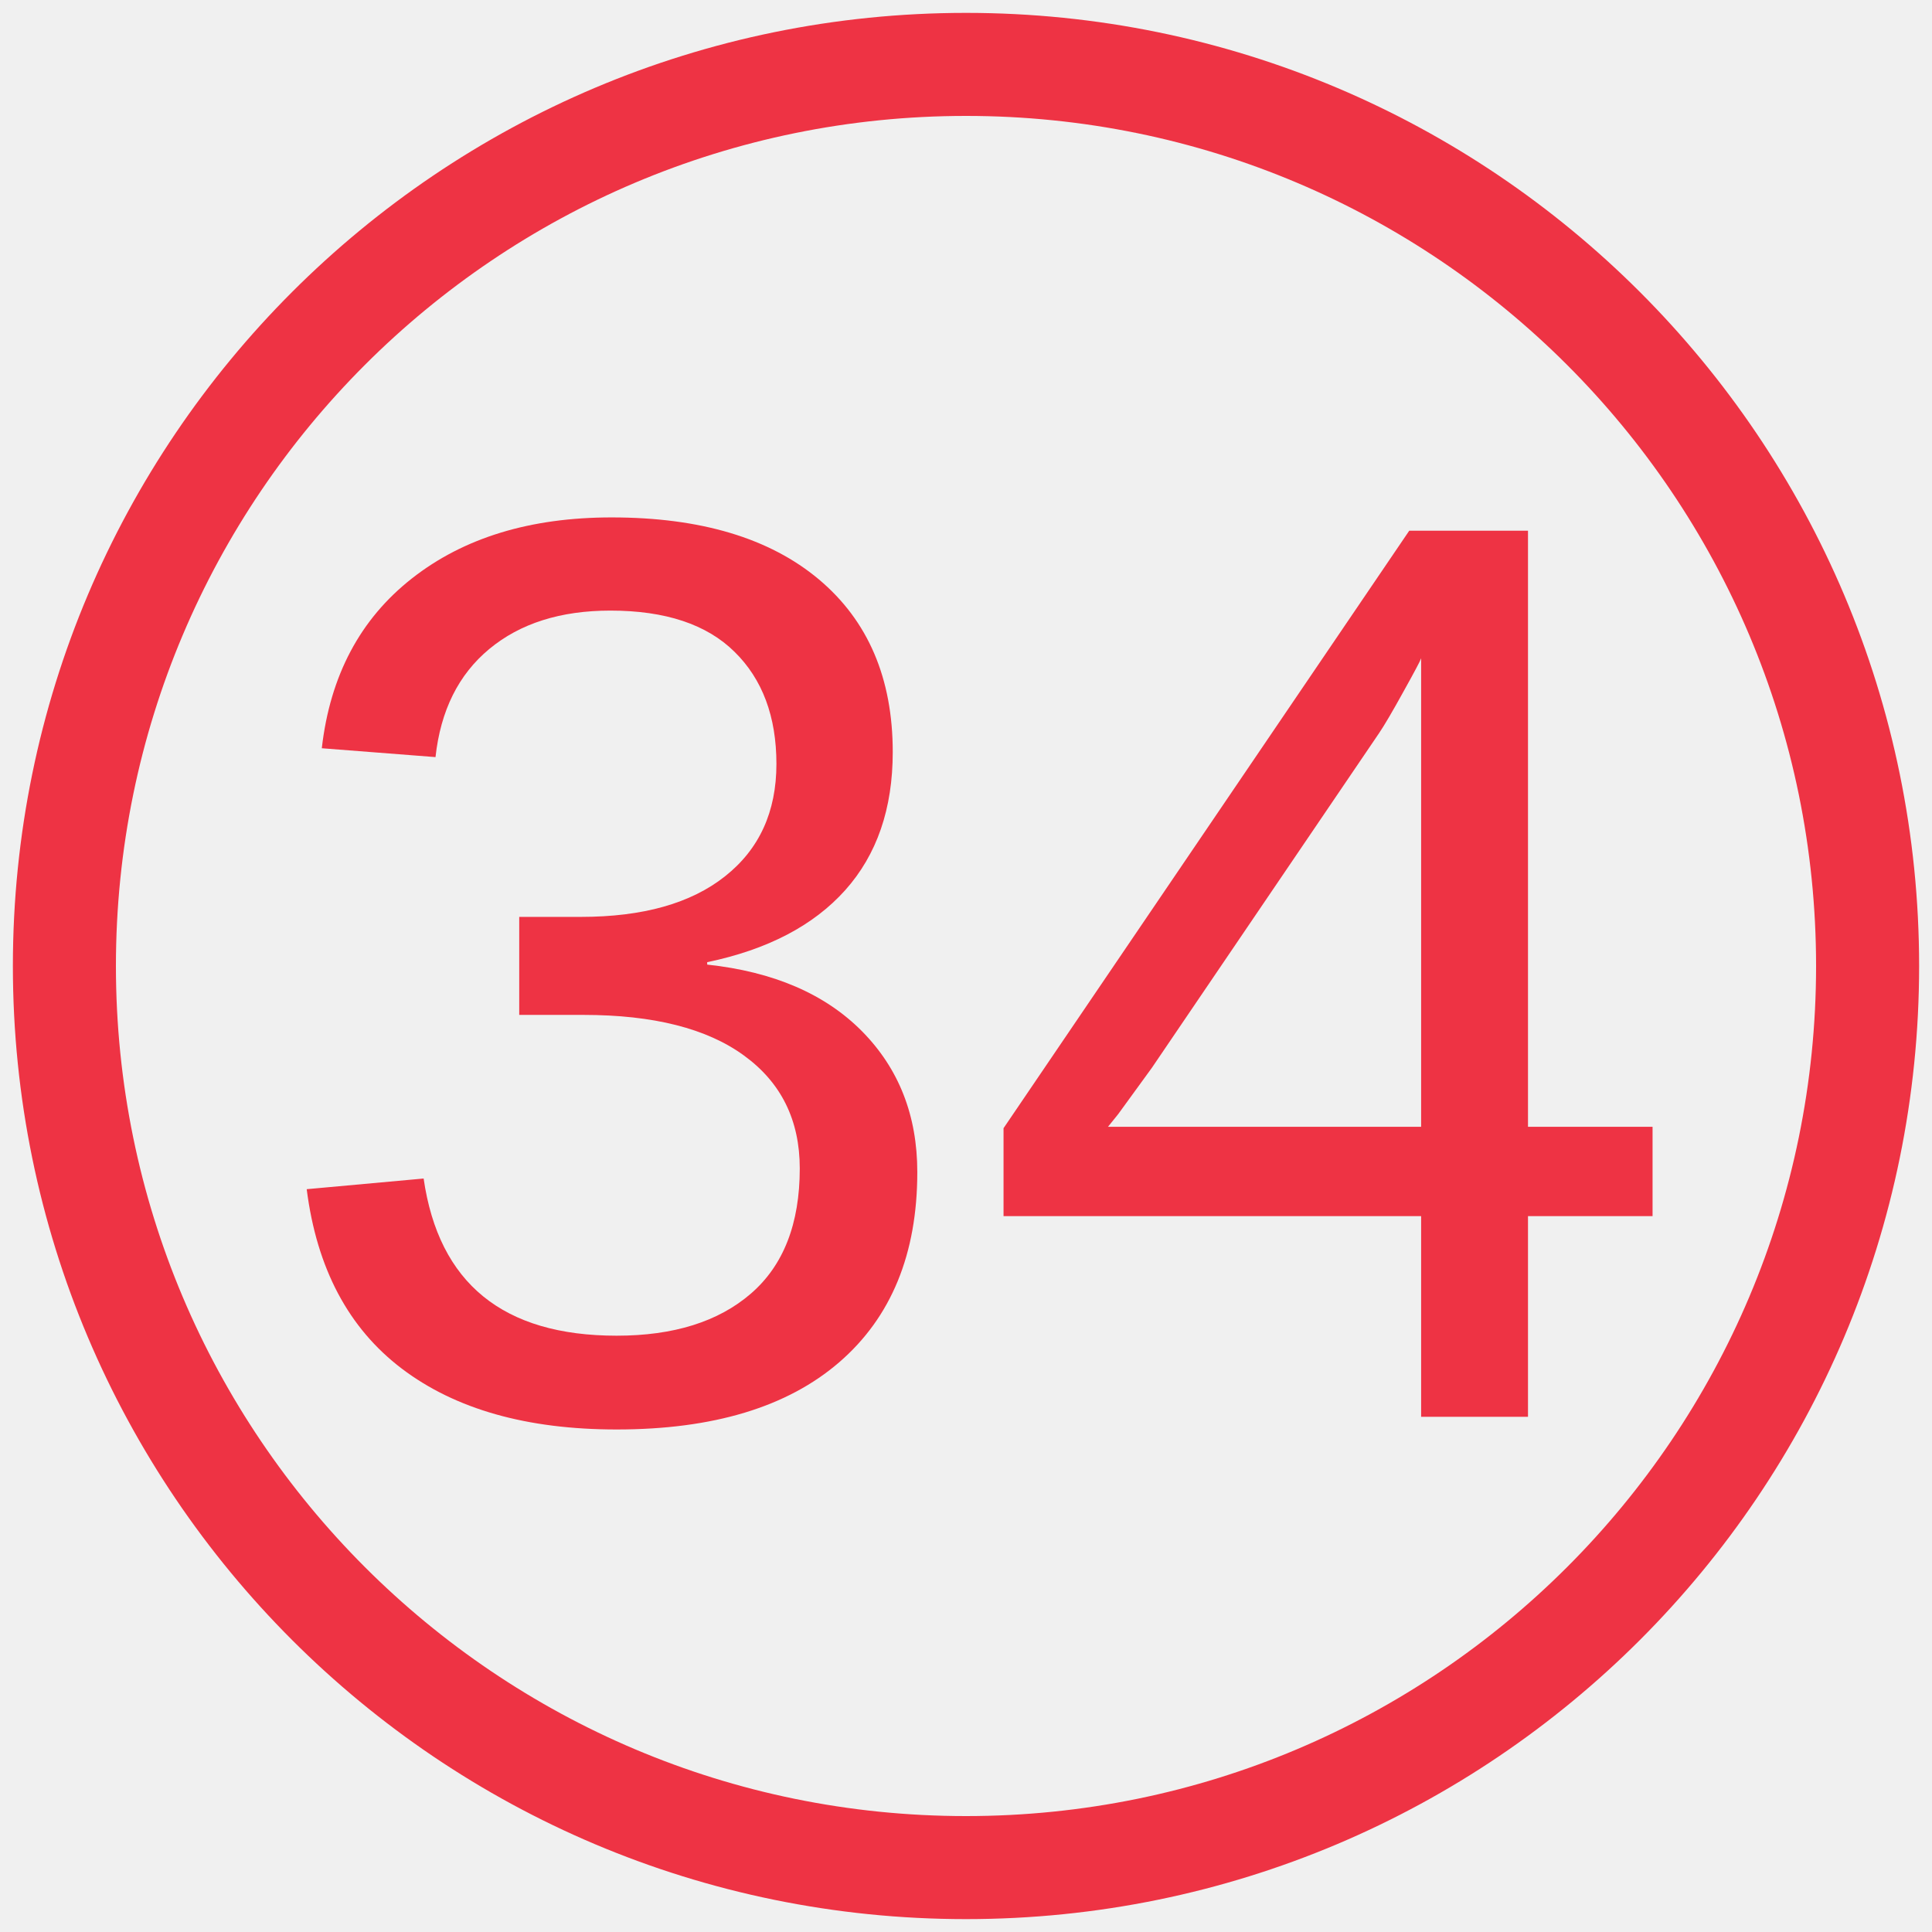
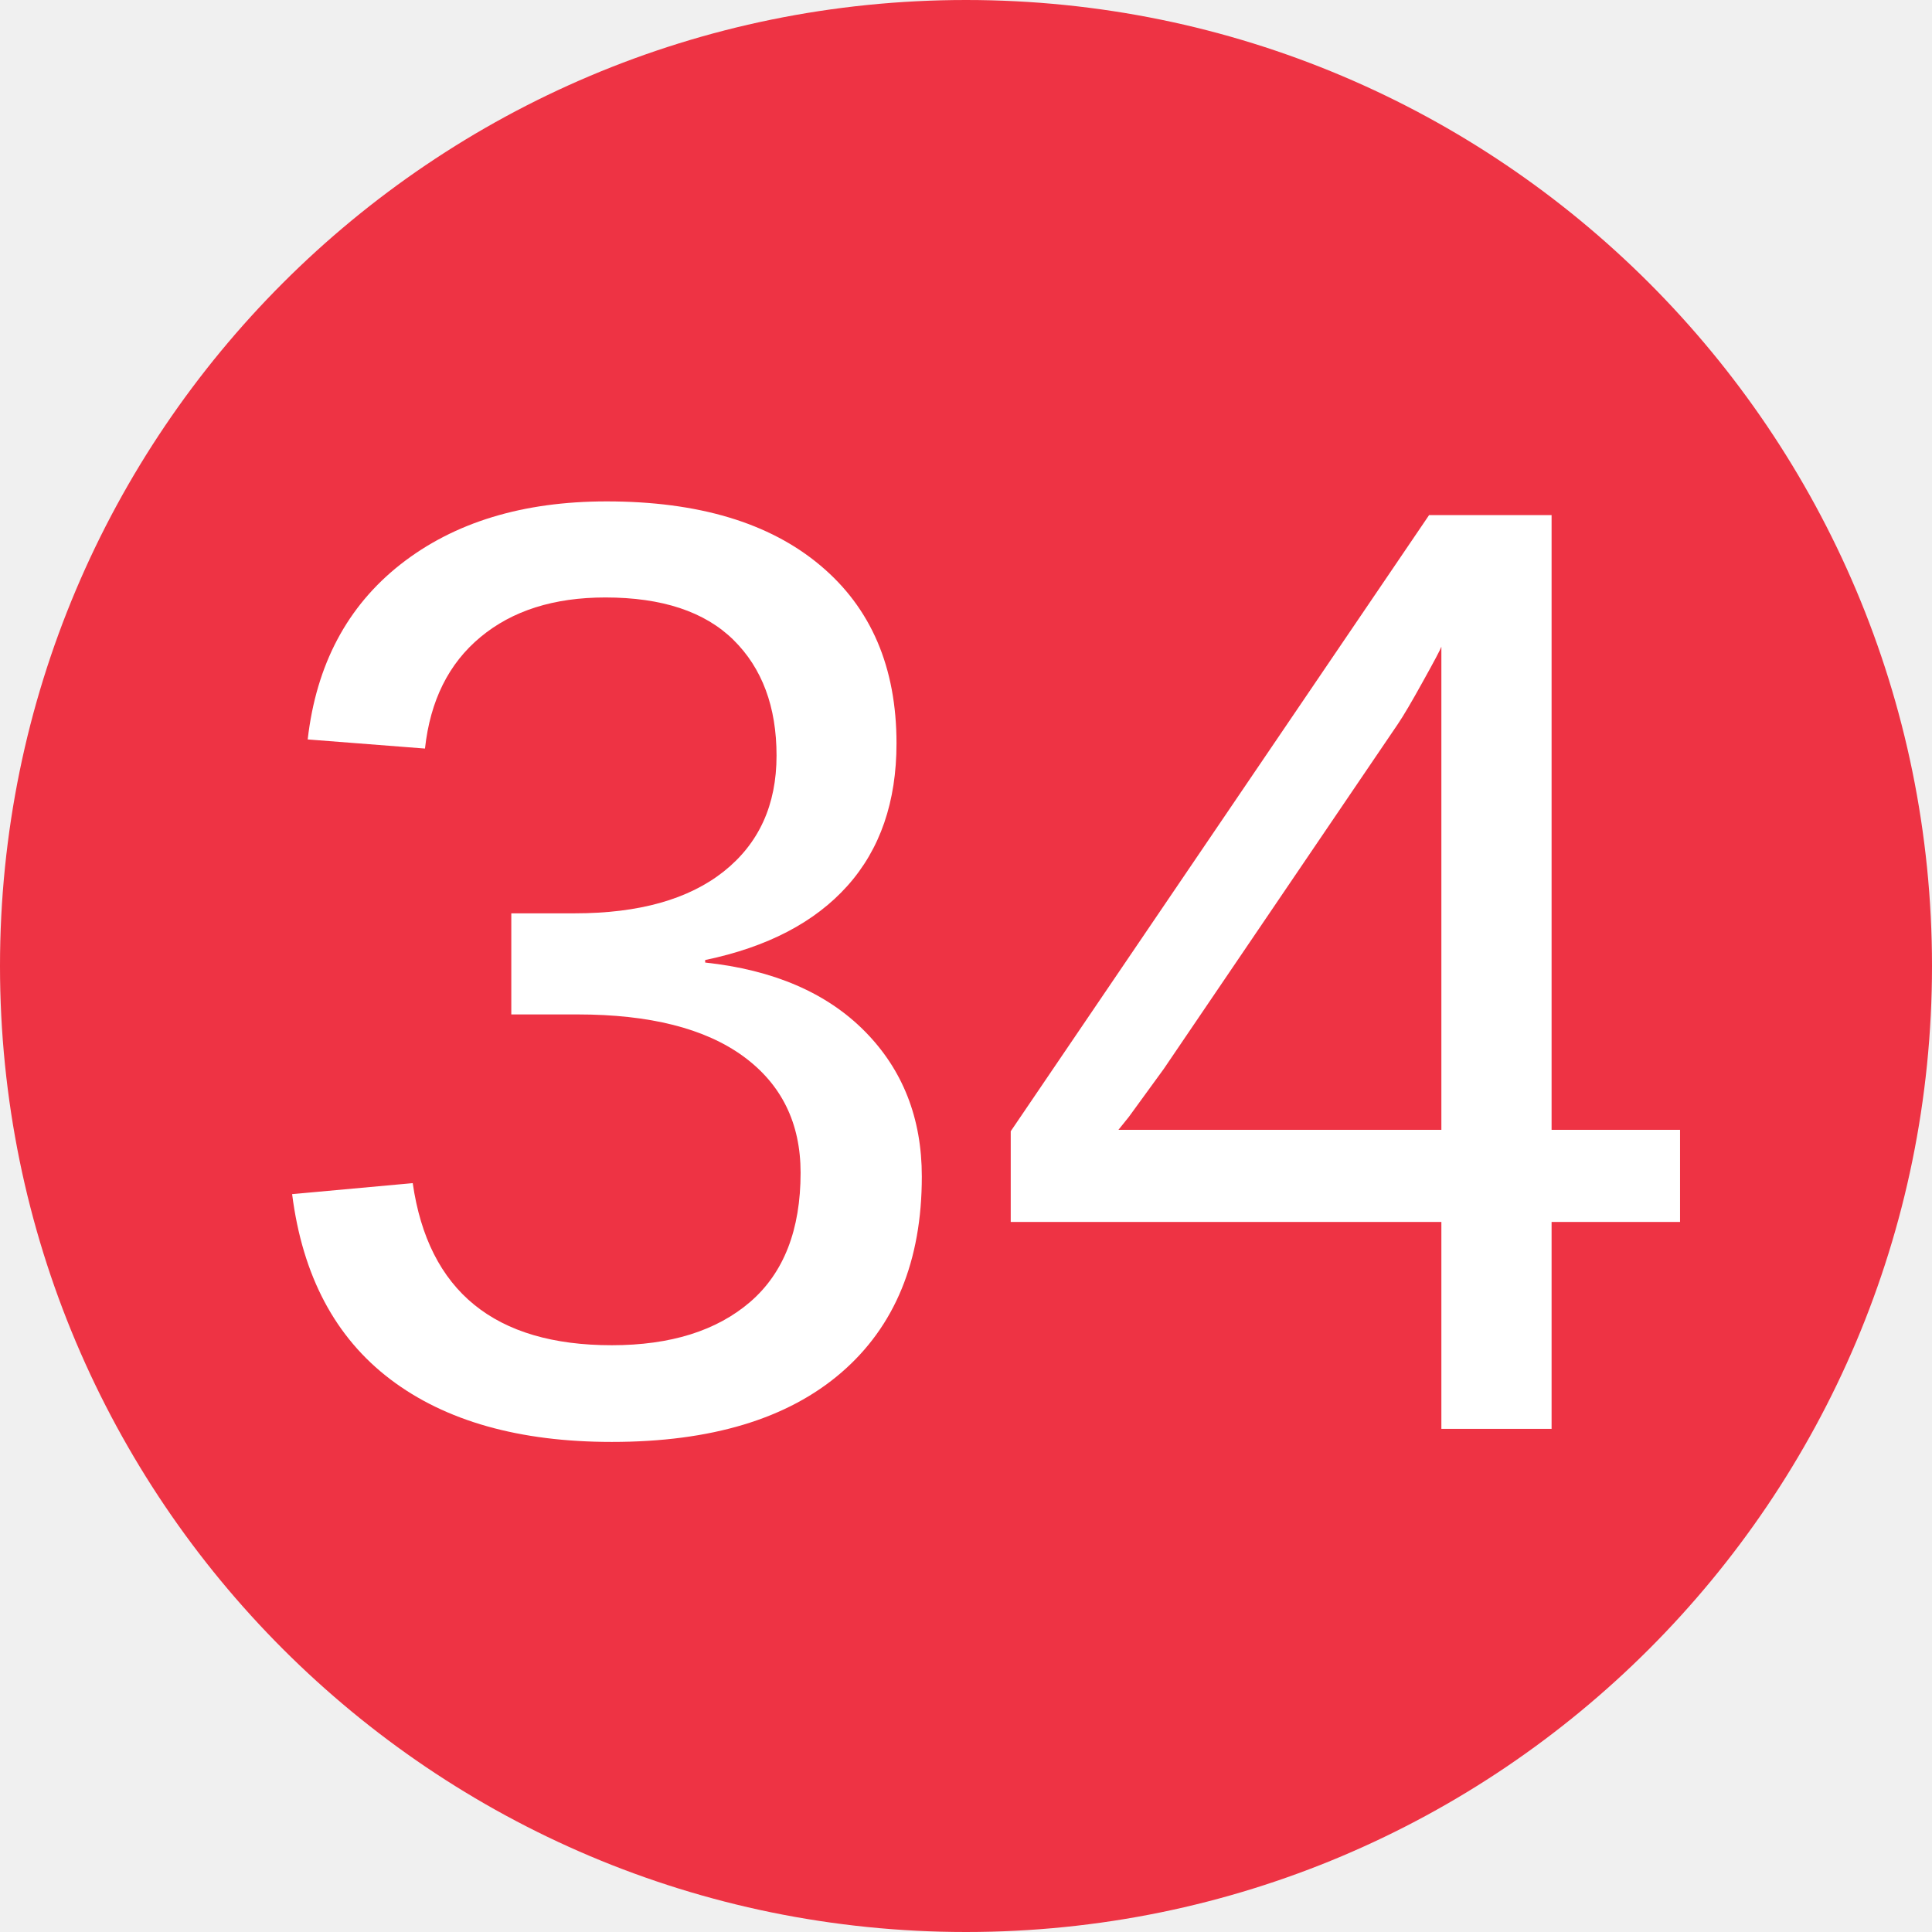
- <svg xmlns="http://www.w3.org/2000/svg" viewBox="0 0 150 150">
-   <circle cx="75" cy="75" fill="none" stroke="#ee3344" r="70" stroke-width="8" />
-   <text font-family="Arial" font-size="100" fill="#ee3344" x="20" y="110">34</text>
+ <svg xmlns="http://www.w3.org/2000/svg" viewBox="0 0 192 192">
+   <circle cx="96" cy="96" r="96" fill="#ee3344" />
+   <text font-family="Arial" font-size="132" fill="white" x="24" y="142">34</text>
</svg>
